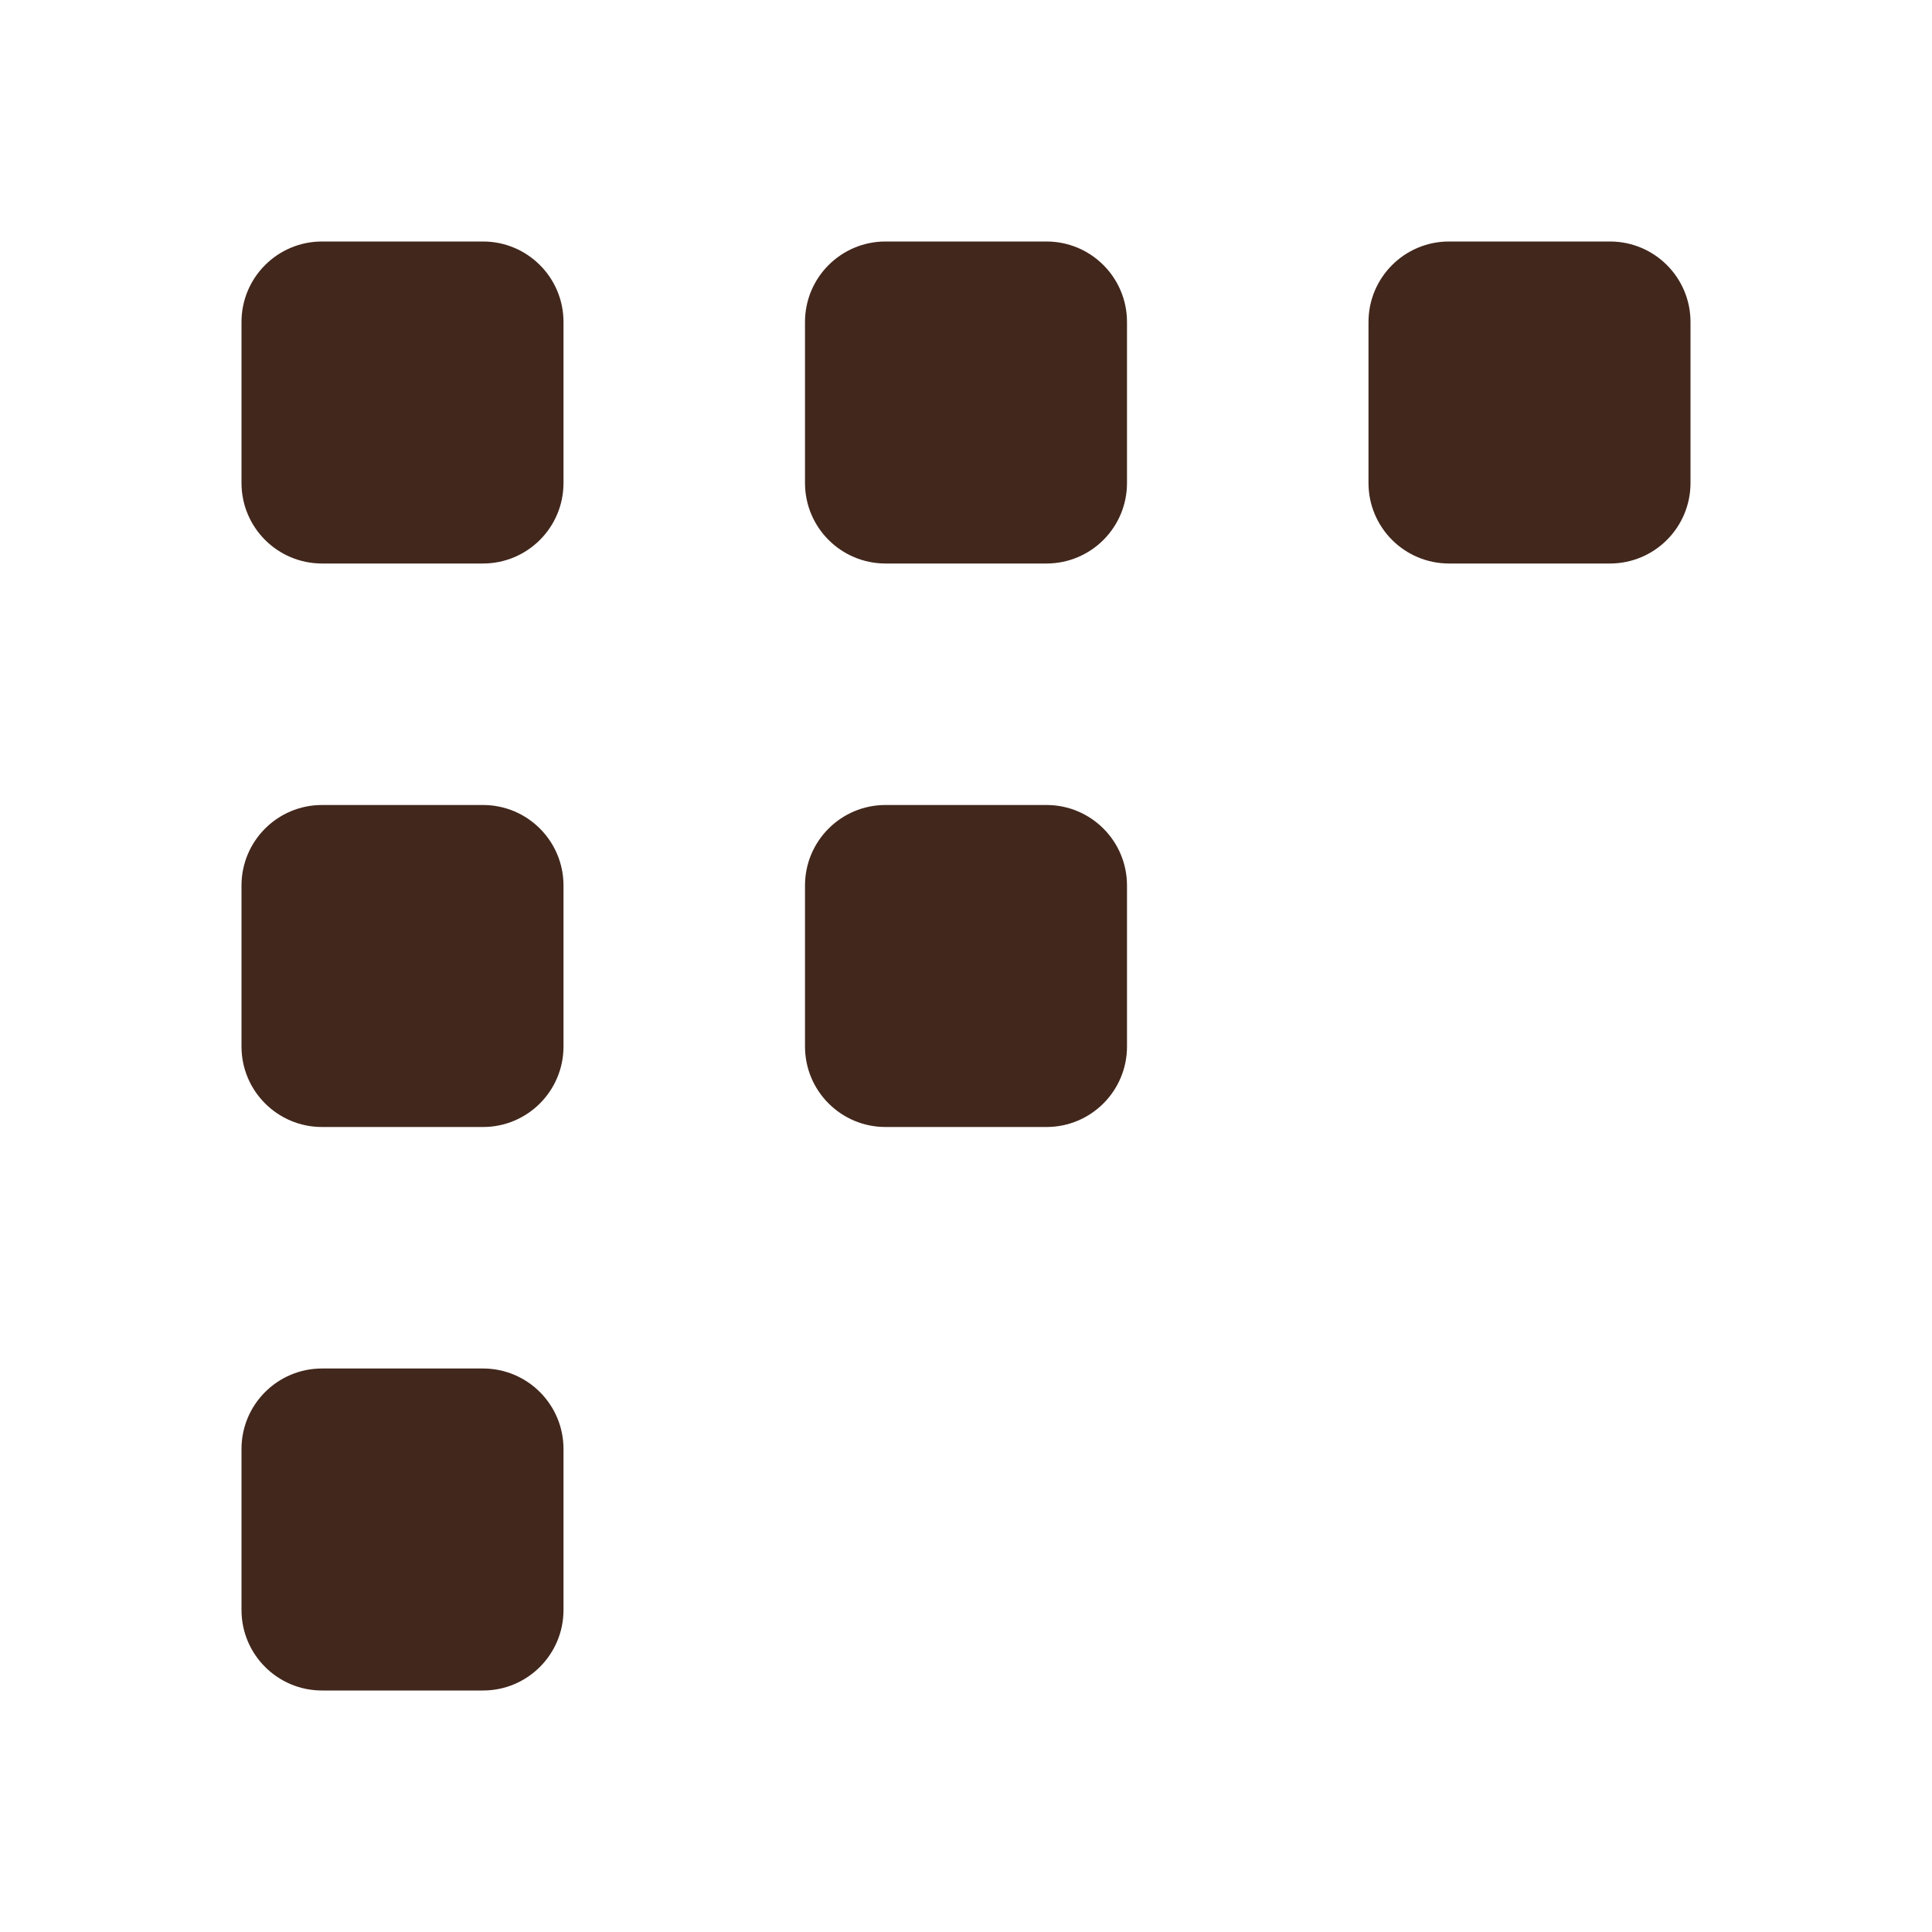
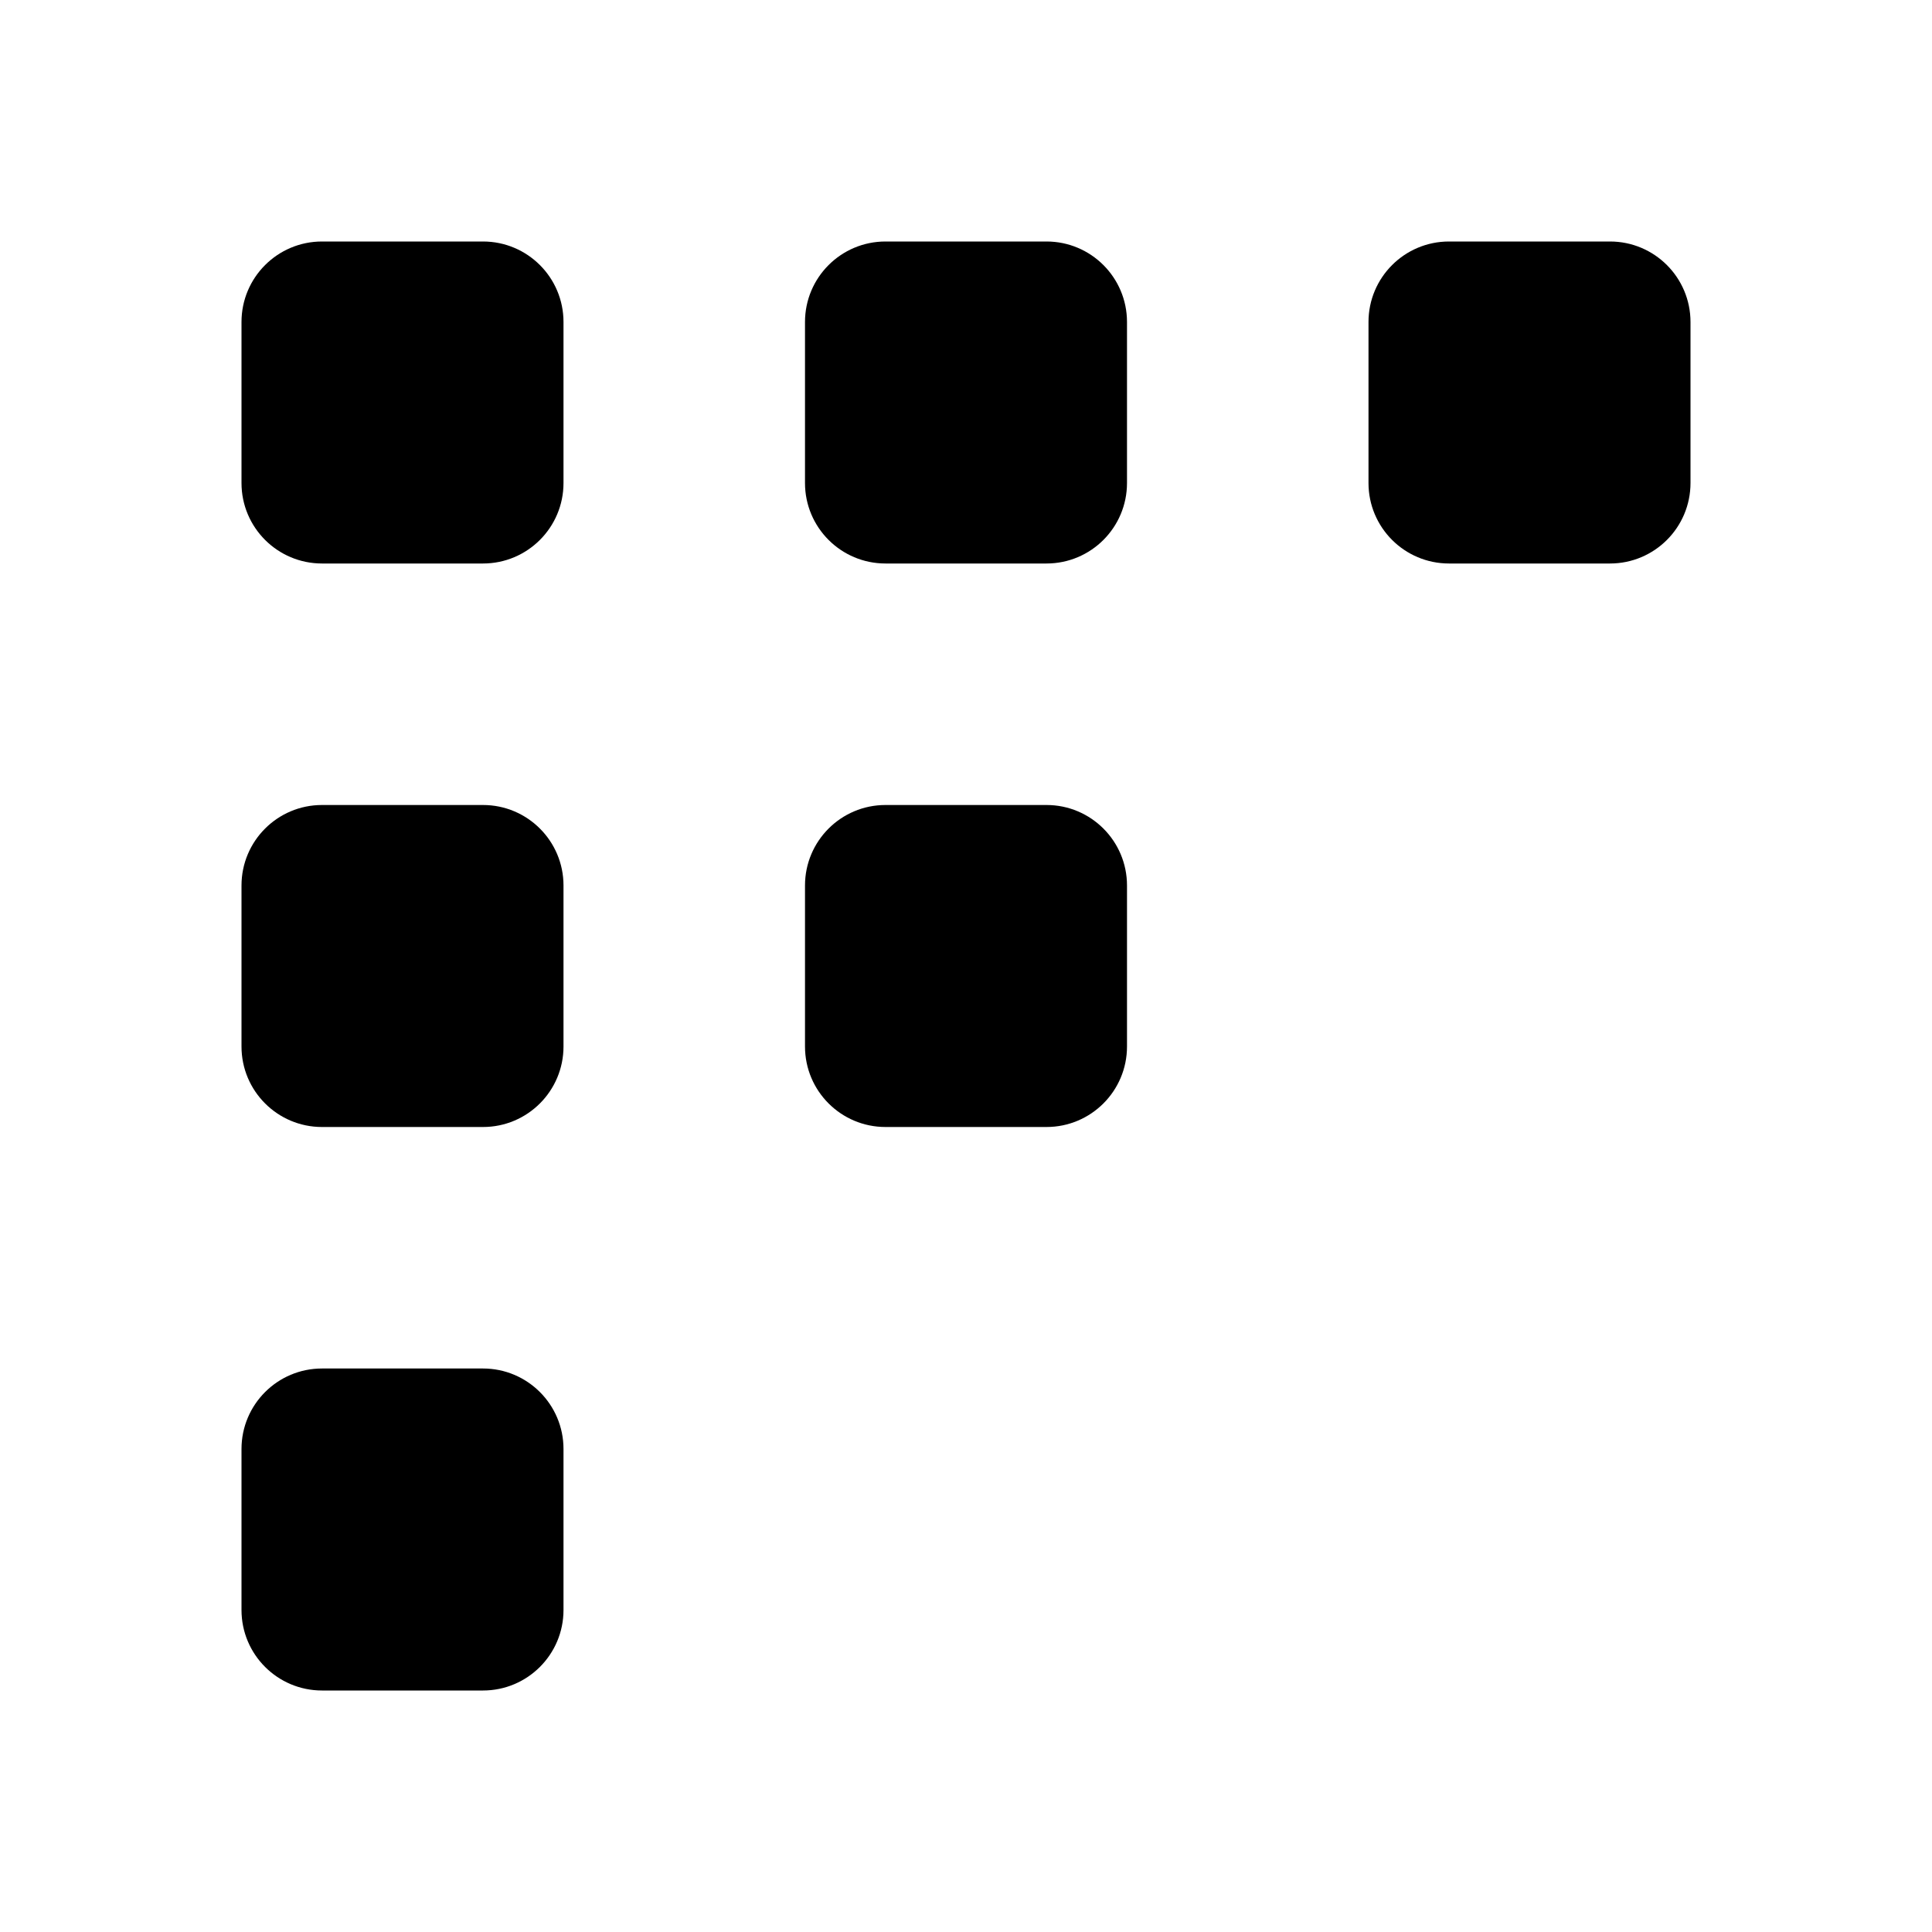
<svg xmlns="http://www.w3.org/2000/svg" class="icon" width="200px" height="200.00px" viewBox="0 0 1024 1024" version="1.1">
-   <path fill="#42271C" d="M170.667 128a42.667 42.667 0 0 0-42.667 42.667v85.333a42.667 42.667 0 0 0 42.667 42.667h85.333a42.667 42.667 0 0 0 42.667-42.667V170.667a42.667 42.667 0 0 0-42.667-42.667H170.667zM170.667 426.667a42.667 42.667 0 0 0-42.667 42.667v85.333a42.667 42.667 0 0 0 42.667 42.667h85.333a42.667 42.667 0 0 0 42.667-42.667v-85.333a42.667 42.667 0 0 0-42.667-42.667H170.667zM128 768a42.667 42.667 0 0 1 42.667-42.667h85.333a42.667 42.667 0 0 1 42.667 42.667v85.333a42.667 42.667 0 0 1-42.667 42.667H170.667a42.667 42.667 0 0 1-42.667-42.667v-85.333zM469.333 128a42.667 42.667 0 0 0-42.667 42.667v85.333a42.667 42.667 0 0 0 42.667 42.667h85.333a42.667 42.667 0 0 0 42.667-42.667V170.667a42.667 42.667 0 0 0-42.667-42.667h-85.333zM426.667 469.333a42.667 42.667 0 0 1 42.667-42.667h85.333a42.667 42.667 0 0 1 42.667 42.667v85.333a42.667 42.667 0 0 1-42.667 42.667h-85.333a42.667 42.667 0 0 1-42.667-42.667v-85.333zM768 128a42.667 42.667 0 0 0-42.667 42.667v85.333a42.667 42.667 0 0 0 42.667 42.667h85.333a42.667 42.667 0 0 0 42.667-42.667V170.667a42.667 42.667 0 0 0-42.667-42.667h-85.333z" />
+   <path fill="currentColor" d="M170.667 128a42.667 42.667 0 0 0-42.667 42.667v85.333a42.667 42.667 0 0 0 42.667 42.667h85.333a42.667 42.667 0 0 0 42.667-42.667V170.667a42.667 42.667 0 0 0-42.667-42.667H170.667zM170.667 426.667a42.667 42.667 0 0 0-42.667 42.667v85.333a42.667 42.667 0 0 0 42.667 42.667h85.333a42.667 42.667 0 0 0 42.667-42.667v-85.333a42.667 42.667 0 0 0-42.667-42.667H170.667zM128 768a42.667 42.667 0 0 1 42.667-42.667h85.333a42.667 42.667 0 0 1 42.667 42.667v85.333a42.667 42.667 0 0 1-42.667 42.667H170.667a42.667 42.667 0 0 1-42.667-42.667v-85.333zM469.333 128a42.667 42.667 0 0 0-42.667 42.667v85.333a42.667 42.667 0 0 0 42.667 42.667h85.333a42.667 42.667 0 0 0 42.667-42.667V170.667a42.667 42.667 0 0 0-42.667-42.667h-85.333zM426.667 469.333a42.667 42.667 0 0 1 42.667-42.667h85.333a42.667 42.667 0 0 1 42.667 42.667v85.333a42.667 42.667 0 0 1-42.667 42.667h-85.333a42.667 42.667 0 0 1-42.667-42.667v-85.333zM768 128a42.667 42.667 0 0 0-42.667 42.667v85.333a42.667 42.667 0 0 0 42.667 42.667h85.333a42.667 42.667 0 0 0 42.667-42.667V170.667a42.667 42.667 0 0 0-42.667-42.667h-85.333z" />
</svg>
